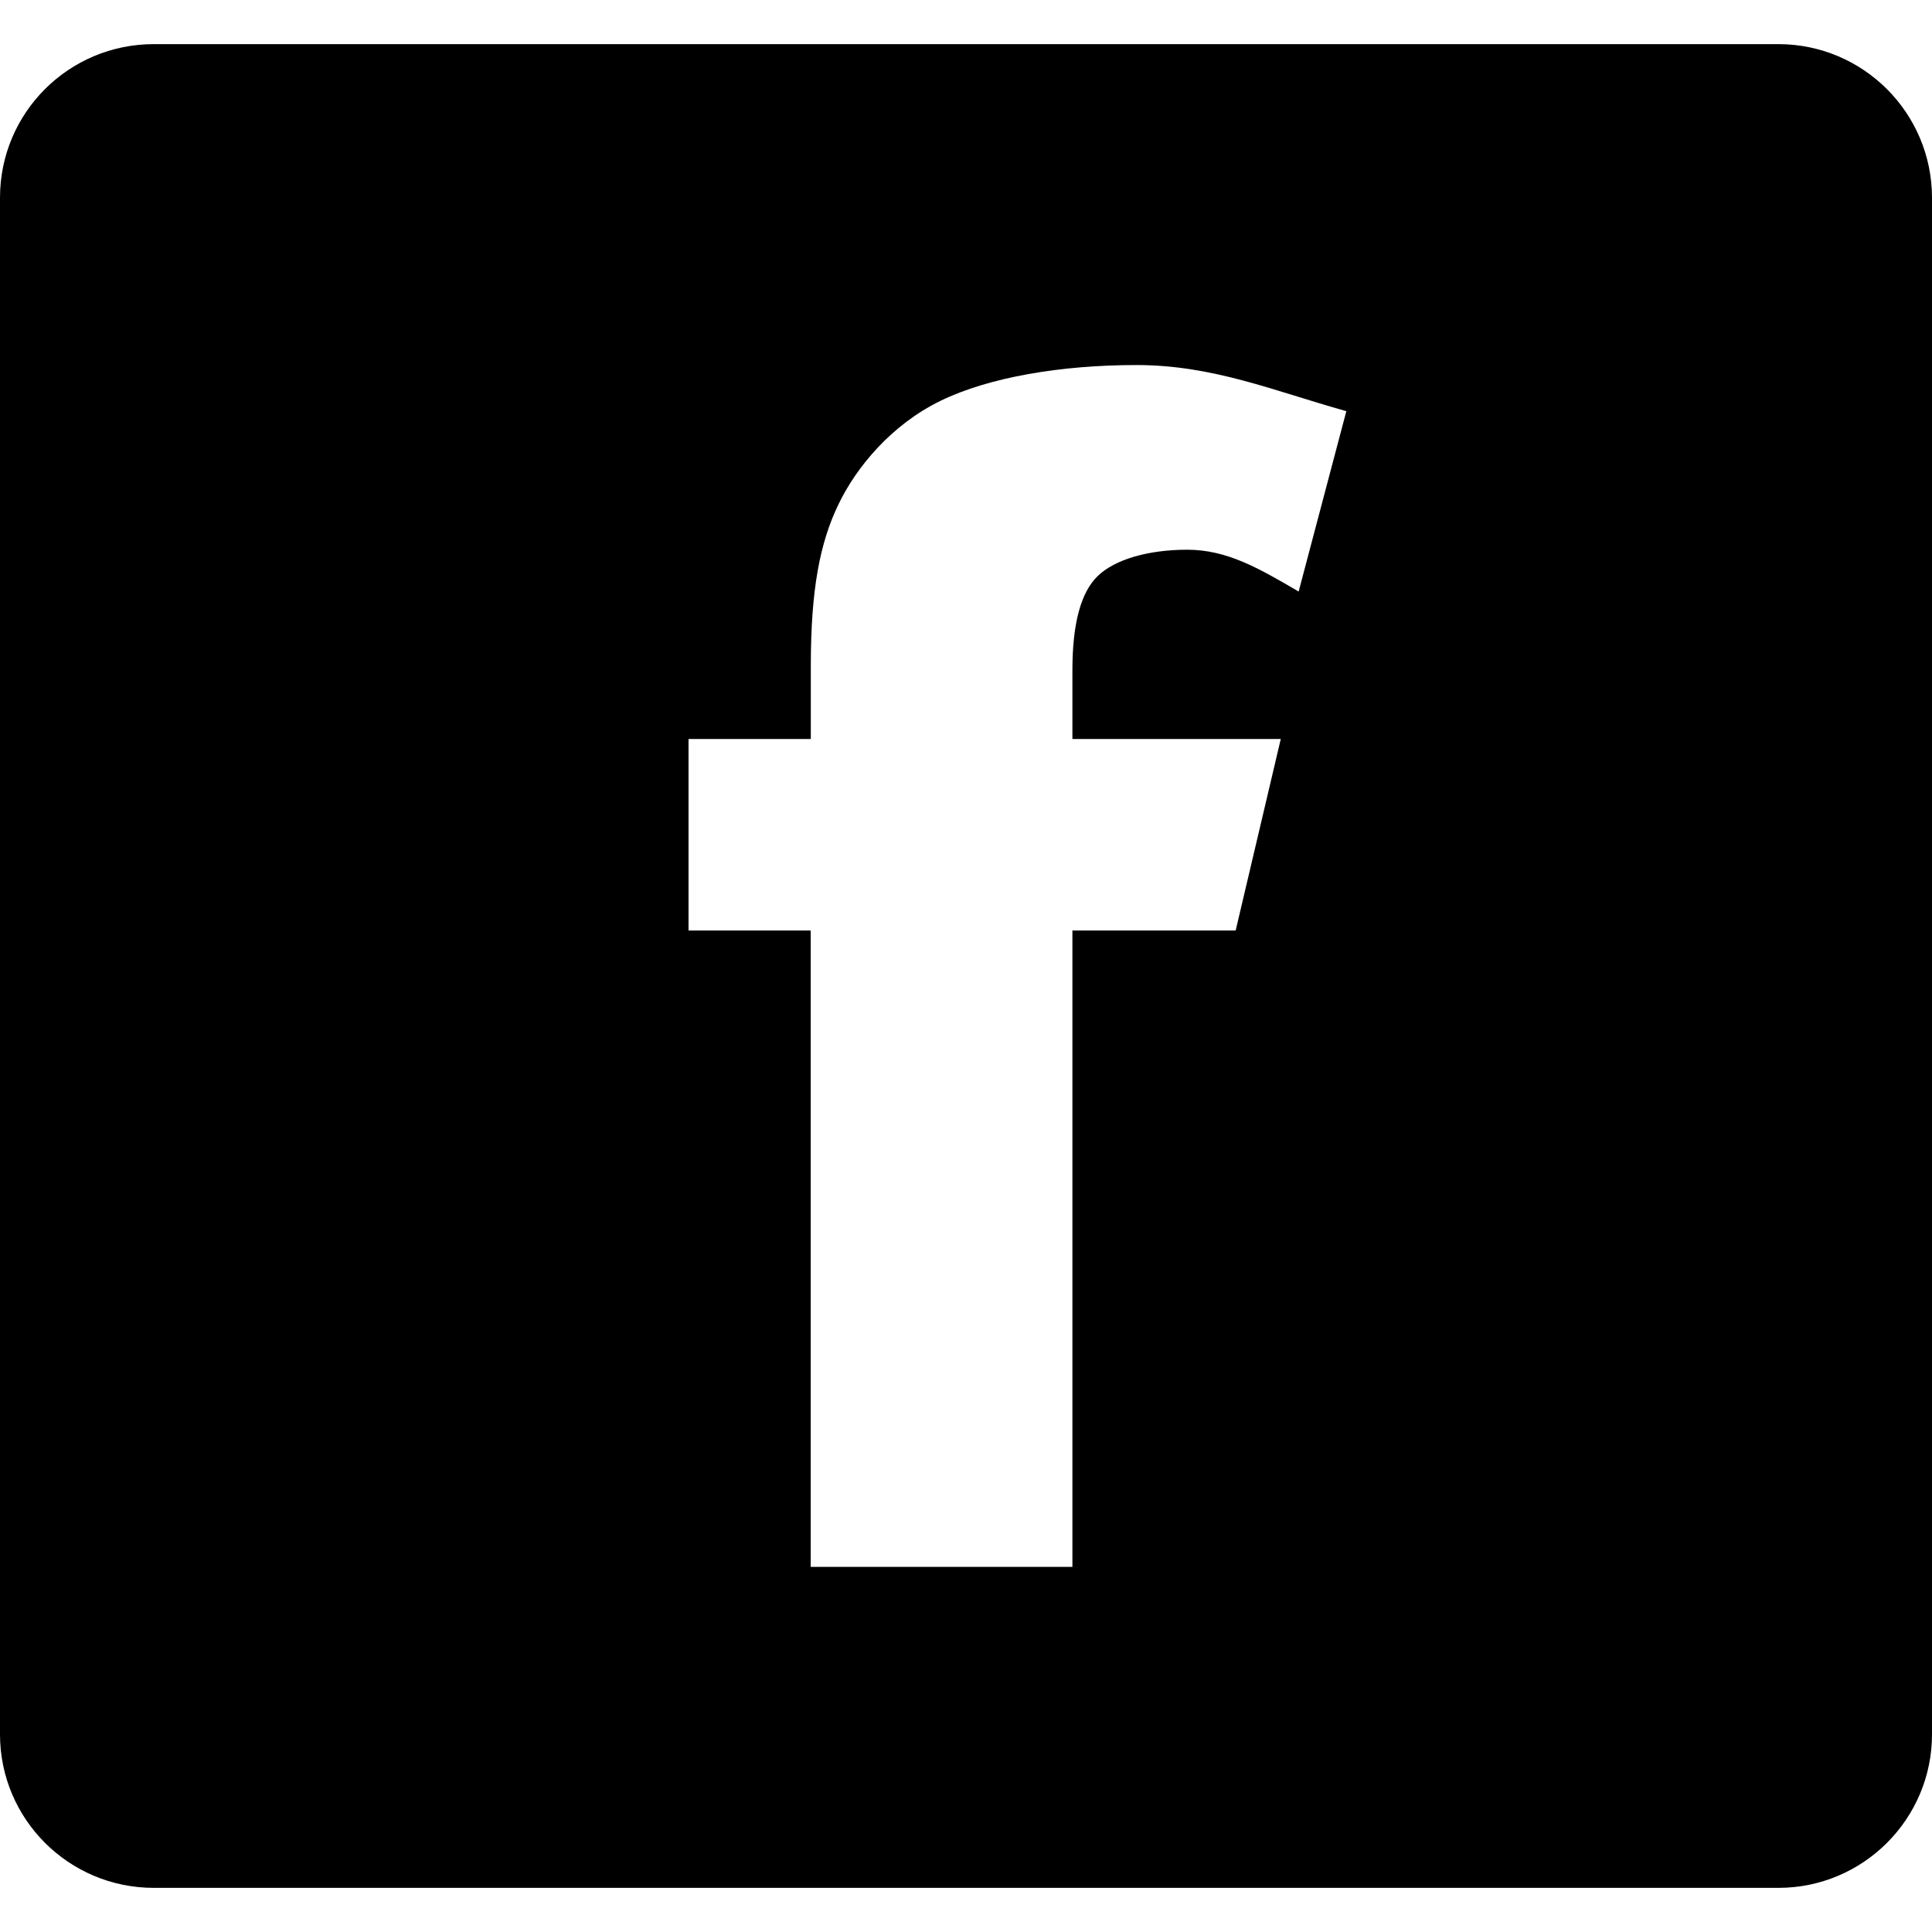
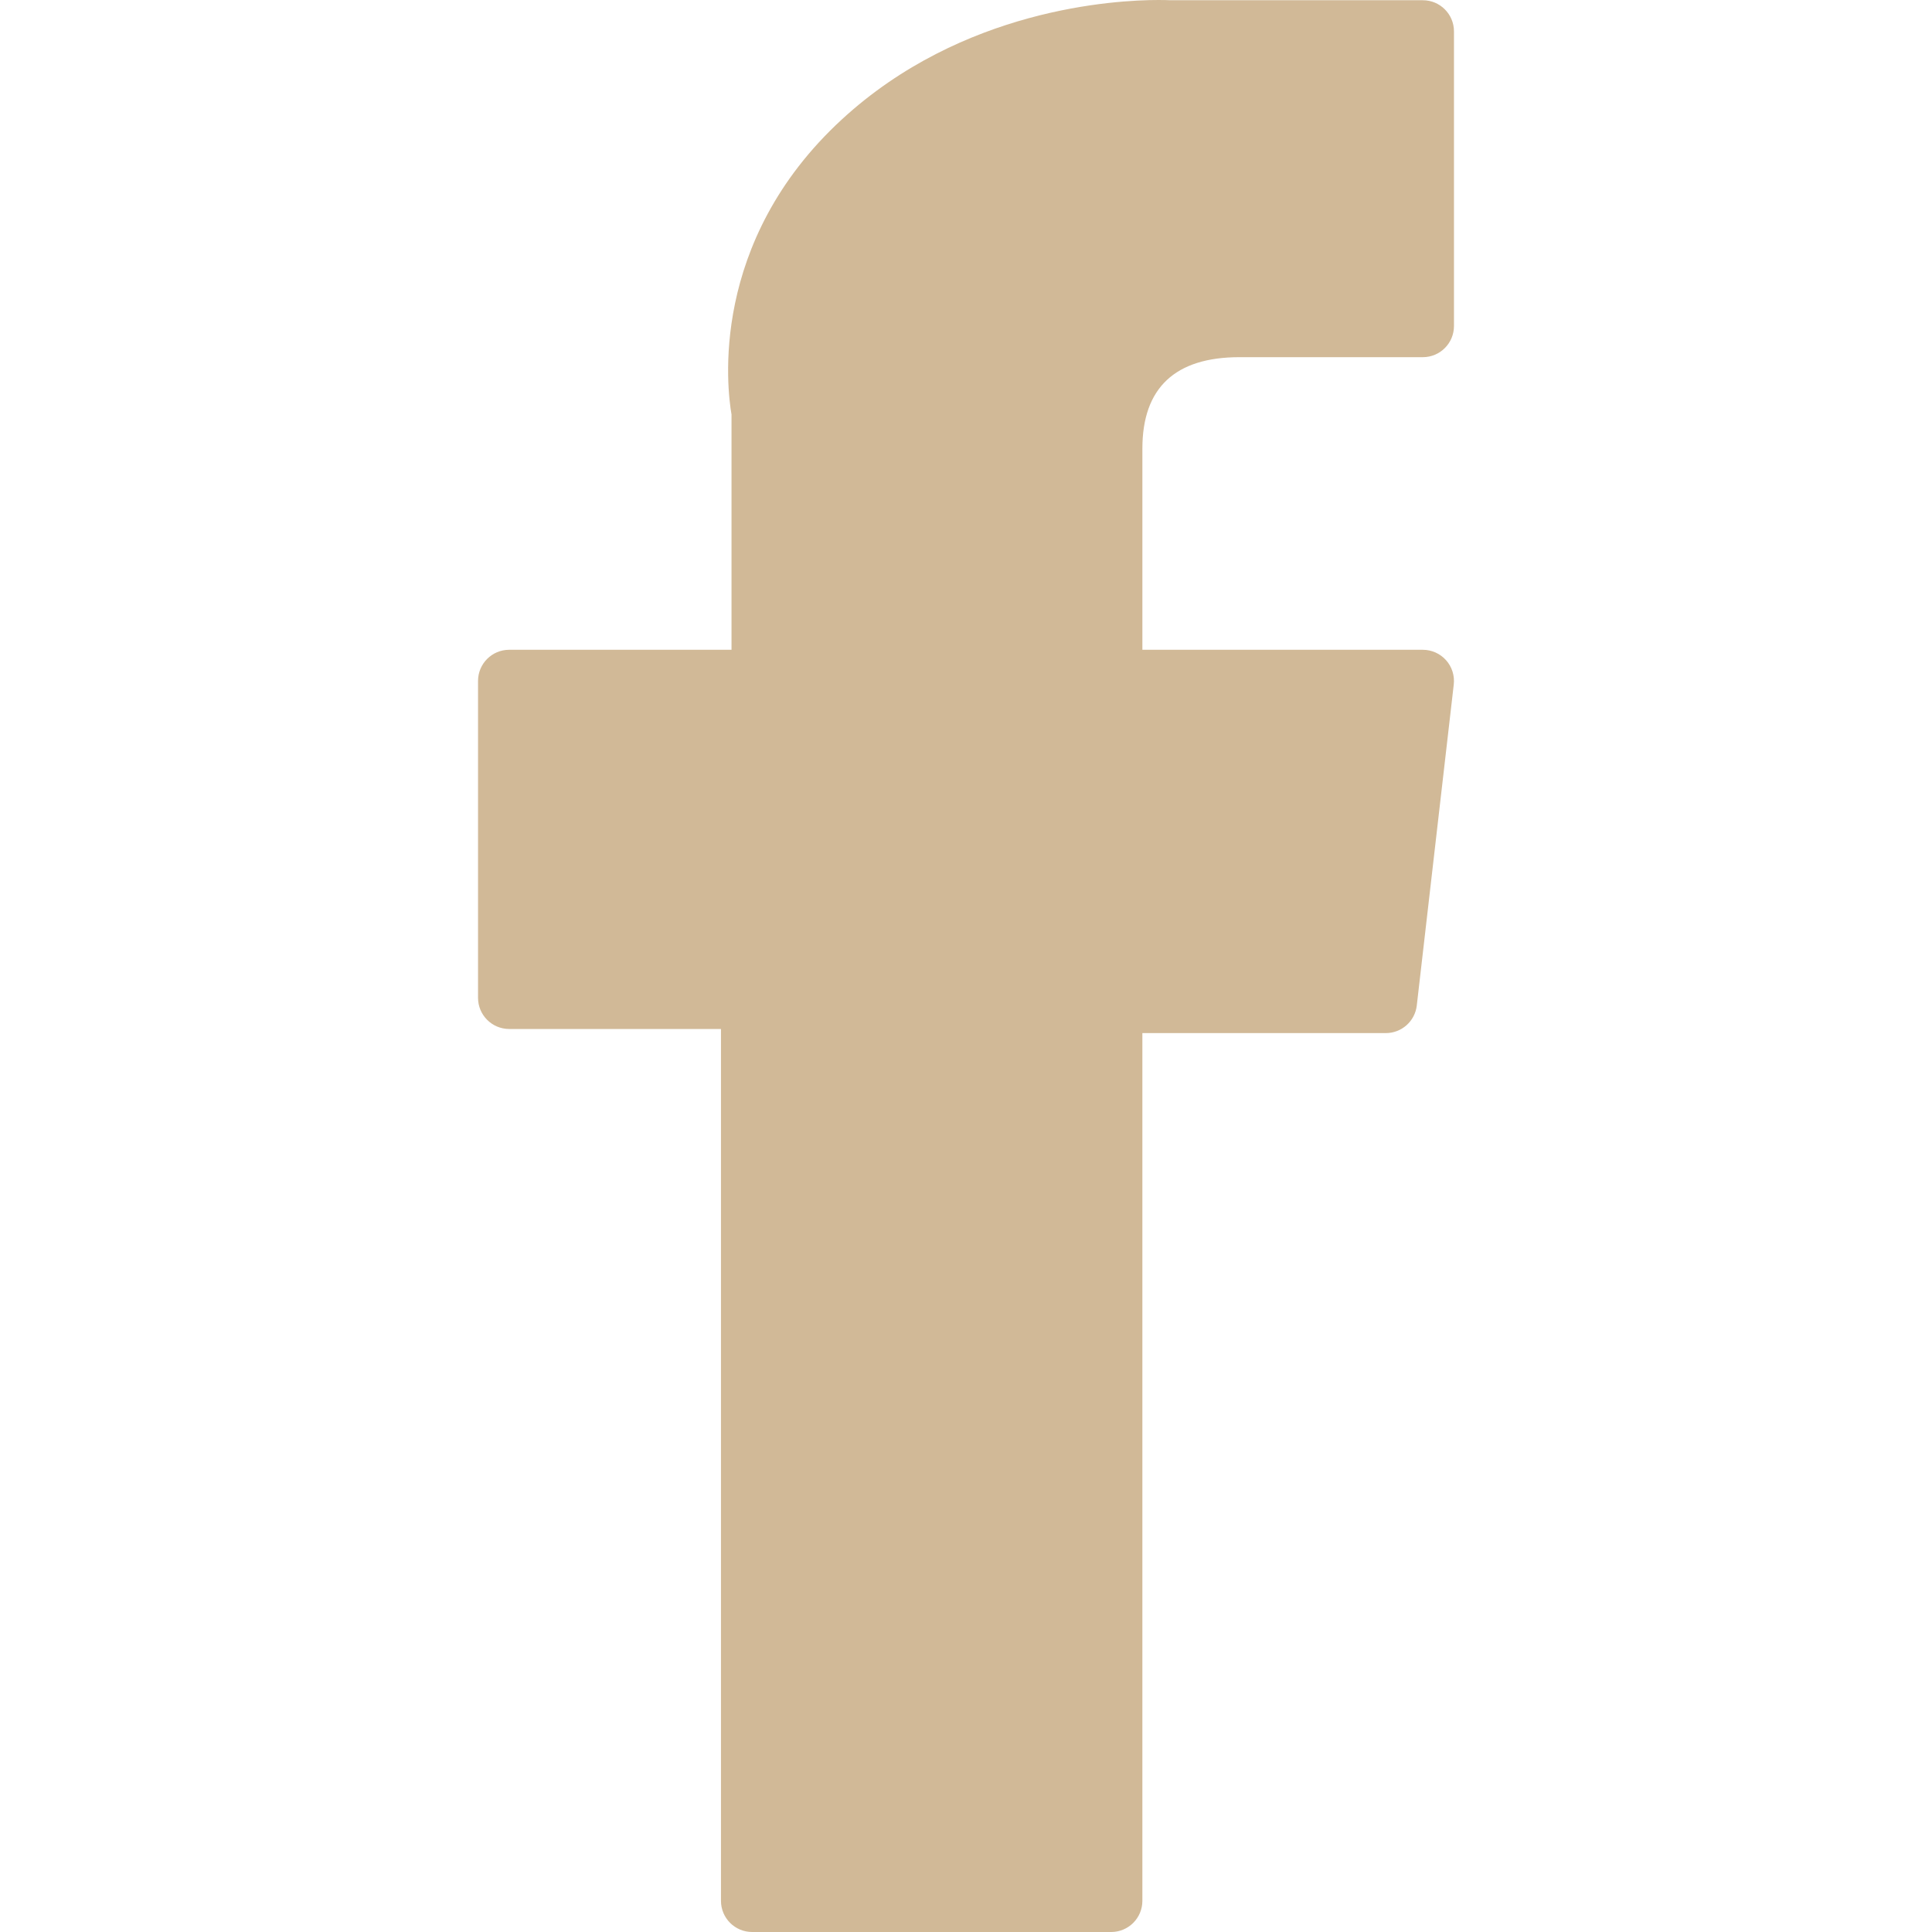
- <svg xmlns="http://www.w3.org/2000/svg" version="1.1" id="Capa_1" x="0px" y="0px" viewBox="0 0 29.94 29.94" style="enable-background:new 0 0 29.94 29.94;" xml:space="preserve">
-   <g>
-     <path d="M27.56,0.684H2.383C1.065,0.684,0,1.748,0,3.064v23.813c0,1.312,1.065,2.379,2.383,2.379H27.56   c1.312,0,2.38-1.066,2.38-2.379V3.064C29.939,1.748,28.871,0.684,27.56,0.684z M20.125,9.167c-0.619-0.362-1.11-0.648-1.727-0.648   c-0.604,0-1.12,0.151-1.384,0.405c-0.264,0.252-0.395,0.74-0.395,1.461v1.067h3.229l-0.699,2.968h-2.53v9.862h-4.056V14.42H10.67   v-2.968h1.895v-1.133c0-1.193,0.143-1.907,0.425-2.496c0.281-0.587,0.826-1.241,1.584-1.611c0.757-0.369,1.877-0.555,3.036-0.555   c1.188,0,2.116,0.396,3.254,0.715L20.125,9.167z" />
-     <g>
- 	</g>
-     <g>
- 	</g>
-     <g>
- 	</g>
-     <g>
- 	</g>
-     <g>
- 	</g>
-     <g>
- 	</g>
-     <g>
- 	</g>
-     <g>
- 	</g>
-     <g>
- 	</g>
-     <g>
- 	</g>
-     <g>
- 	</g>
-     <g>
- 	</g>
-     <g>
- 	</g>
-     <g>
- 	</g>
-     <g>
- 	</g>
+ <svg xmlns="http://www.w3.org/2000/svg" version="1.1" id="Layer_1" x="0px" y="0px" viewBox="0 0 310 310" style="enable-background:new 0 0 310 310;" xml:space="preserve">
+   <g id="XMLID_834_">
+     <path id="XMLID_835_" d="M81.703,165.106h33.981V305c0,2.762,2.238,5,5,5h57.616c2.762,0,5-2.238,5-5V165.765h39.064   c2.54,0,4.677-1.906,4.967-4.429l5.933-51.502c0.163-1.417-0.286-2.836-1.234-3.899c-0.949-1.064-2.307-1.673-3.732-1.673h-44.996   V71.978c0-9.732,5.24-14.667,15.576-14.667c1.473,0,29.42,0,29.42,0c2.762,0,5-2.239,5-5V5.037c0-2.762-2.238-5-5-5h-40.545   C187.467,0.023,186.832,0,185.896,0c-7.035,0-31.488,1.381-50.804,19.151c-21.402,19.692-18.427,43.27-17.716,47.358v37.752H81.703   c-2.762,0-5,2.238-5,5v50.844C76.703,162.867,78.941,165.106,81.703,165.106z" fill="rgb(209, 185, 151)" />
  </g>
  <g>
</g>
  <g>
</g>
  <g>
</g>
  <g>
</g>
  <g>
</g>
  <g>
</g>
  <g>
</g>
  <g>
</g>
  <g>
</g>
  <g>
</g>
  <g>
</g>
  <g>
</g>
  <g>
</g>
  <g>
</g>
  <g>
</g>
</svg>
